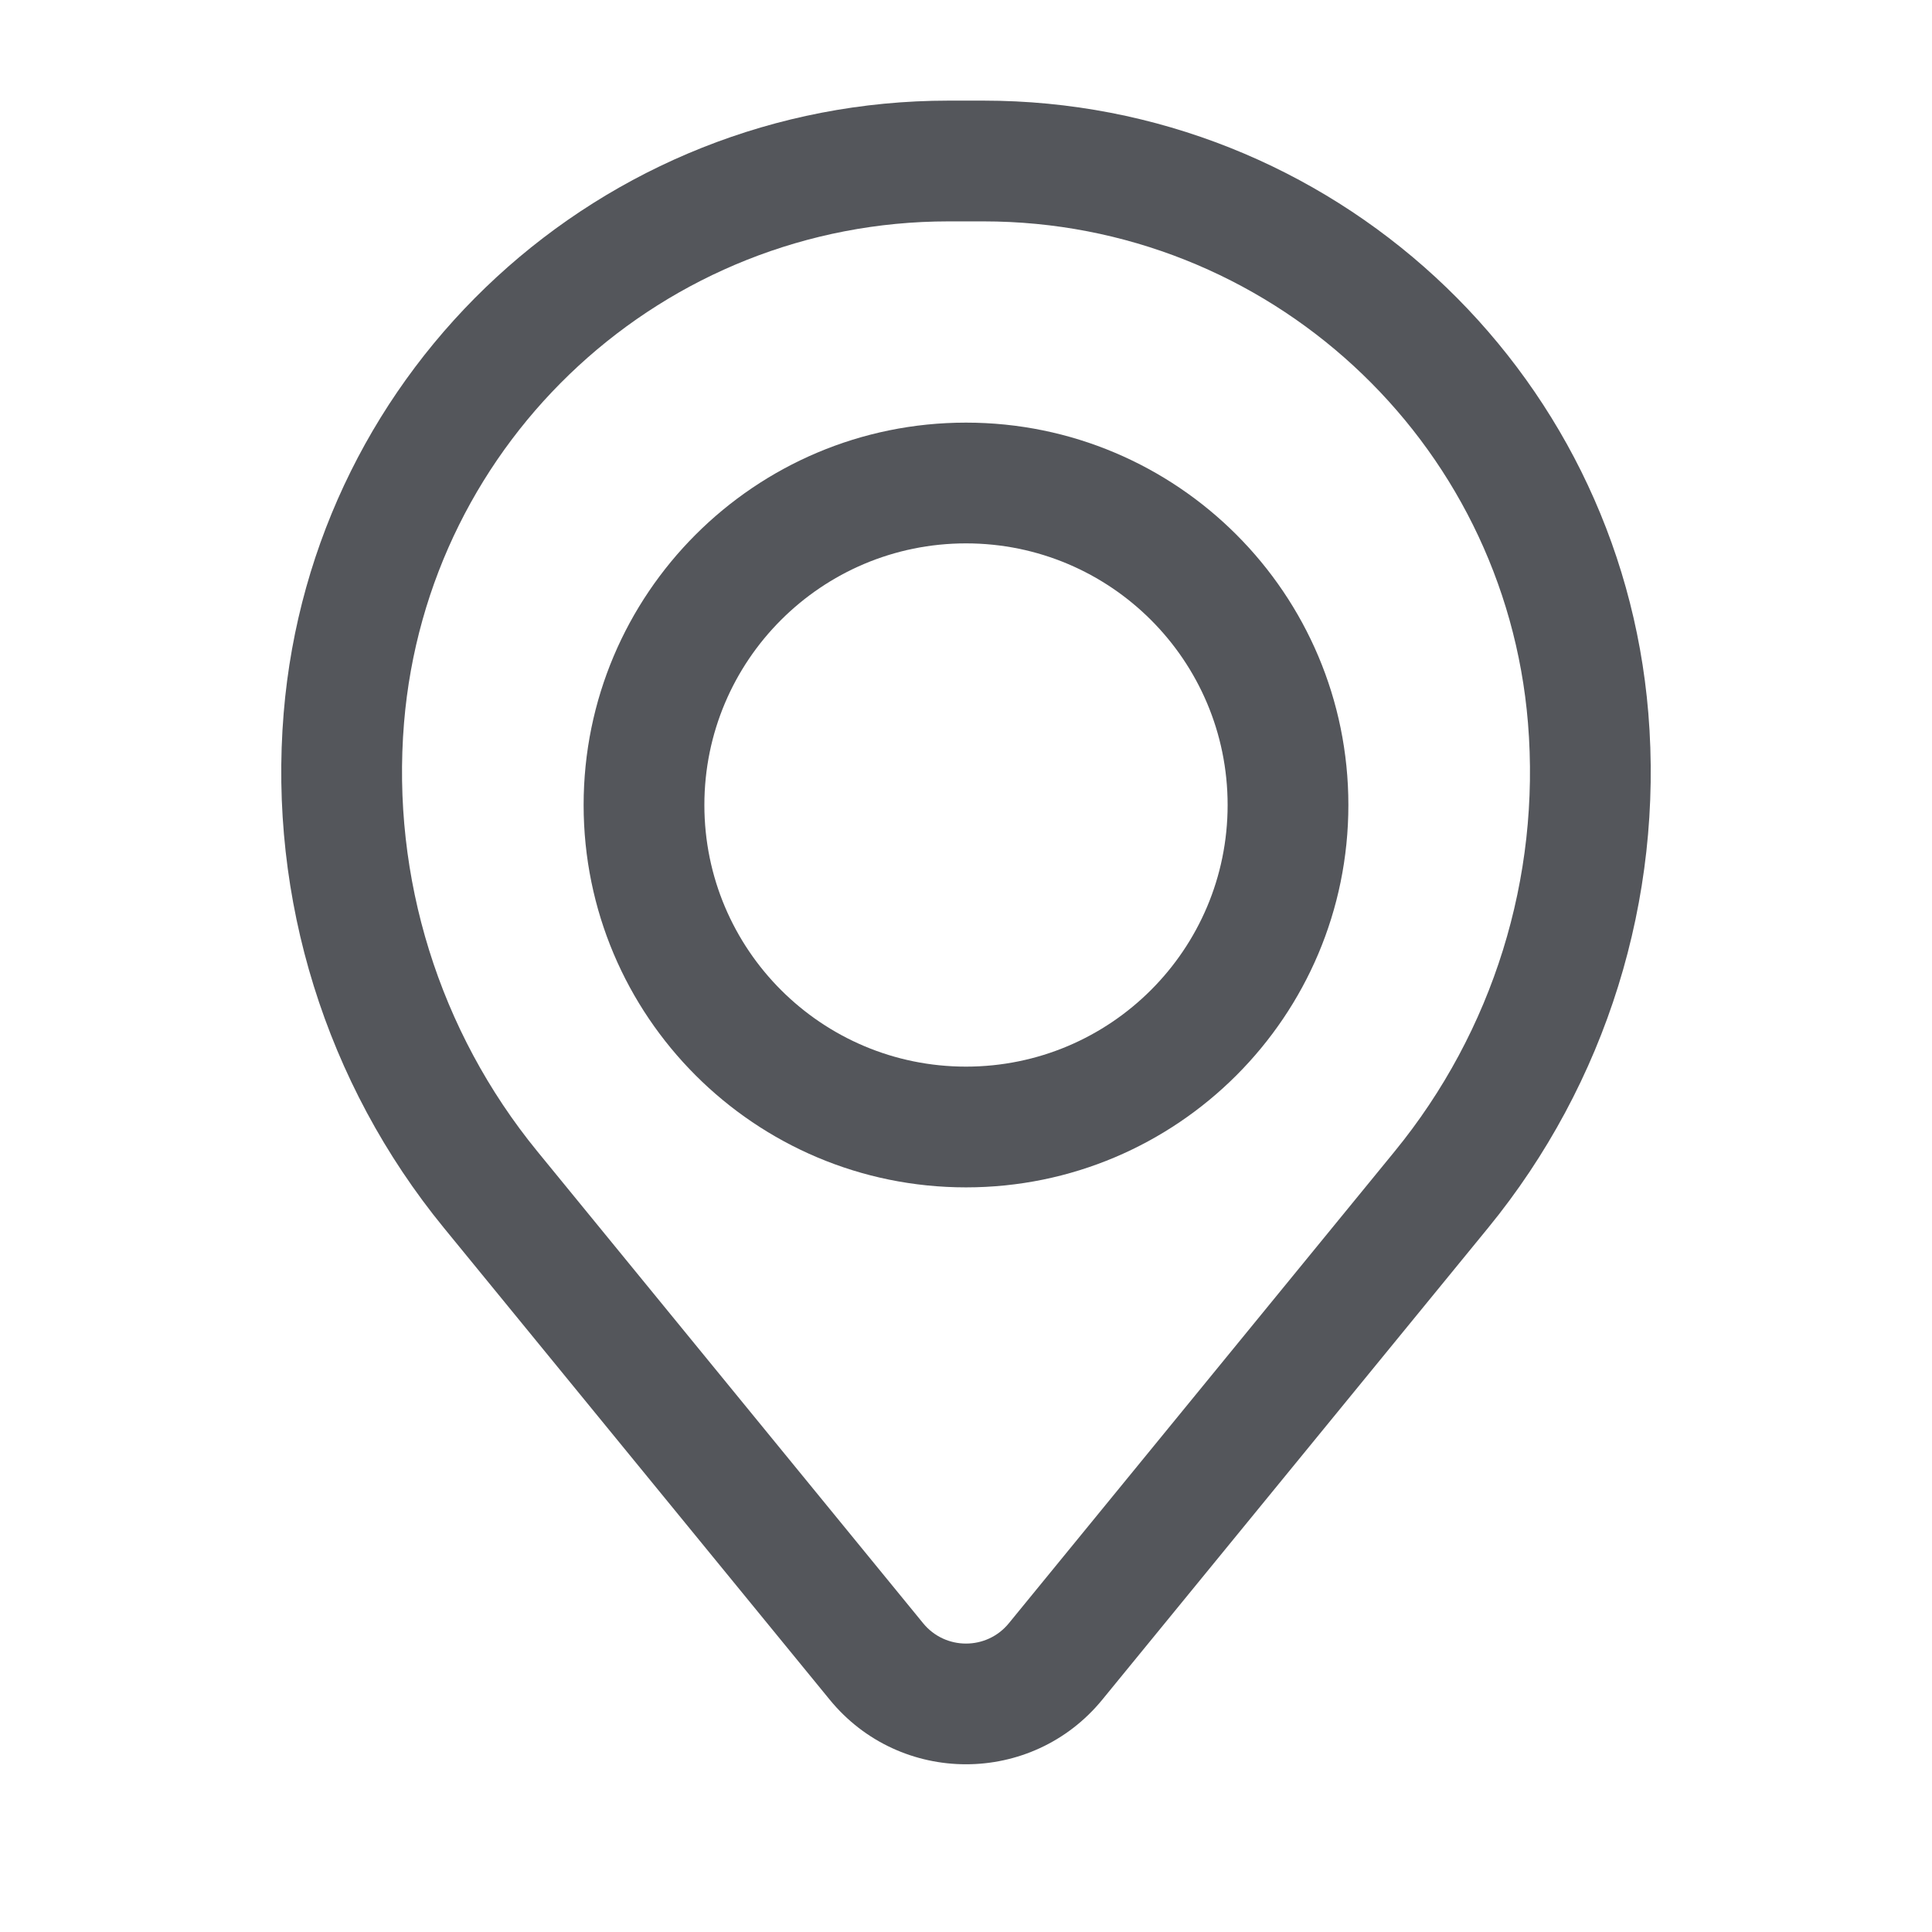
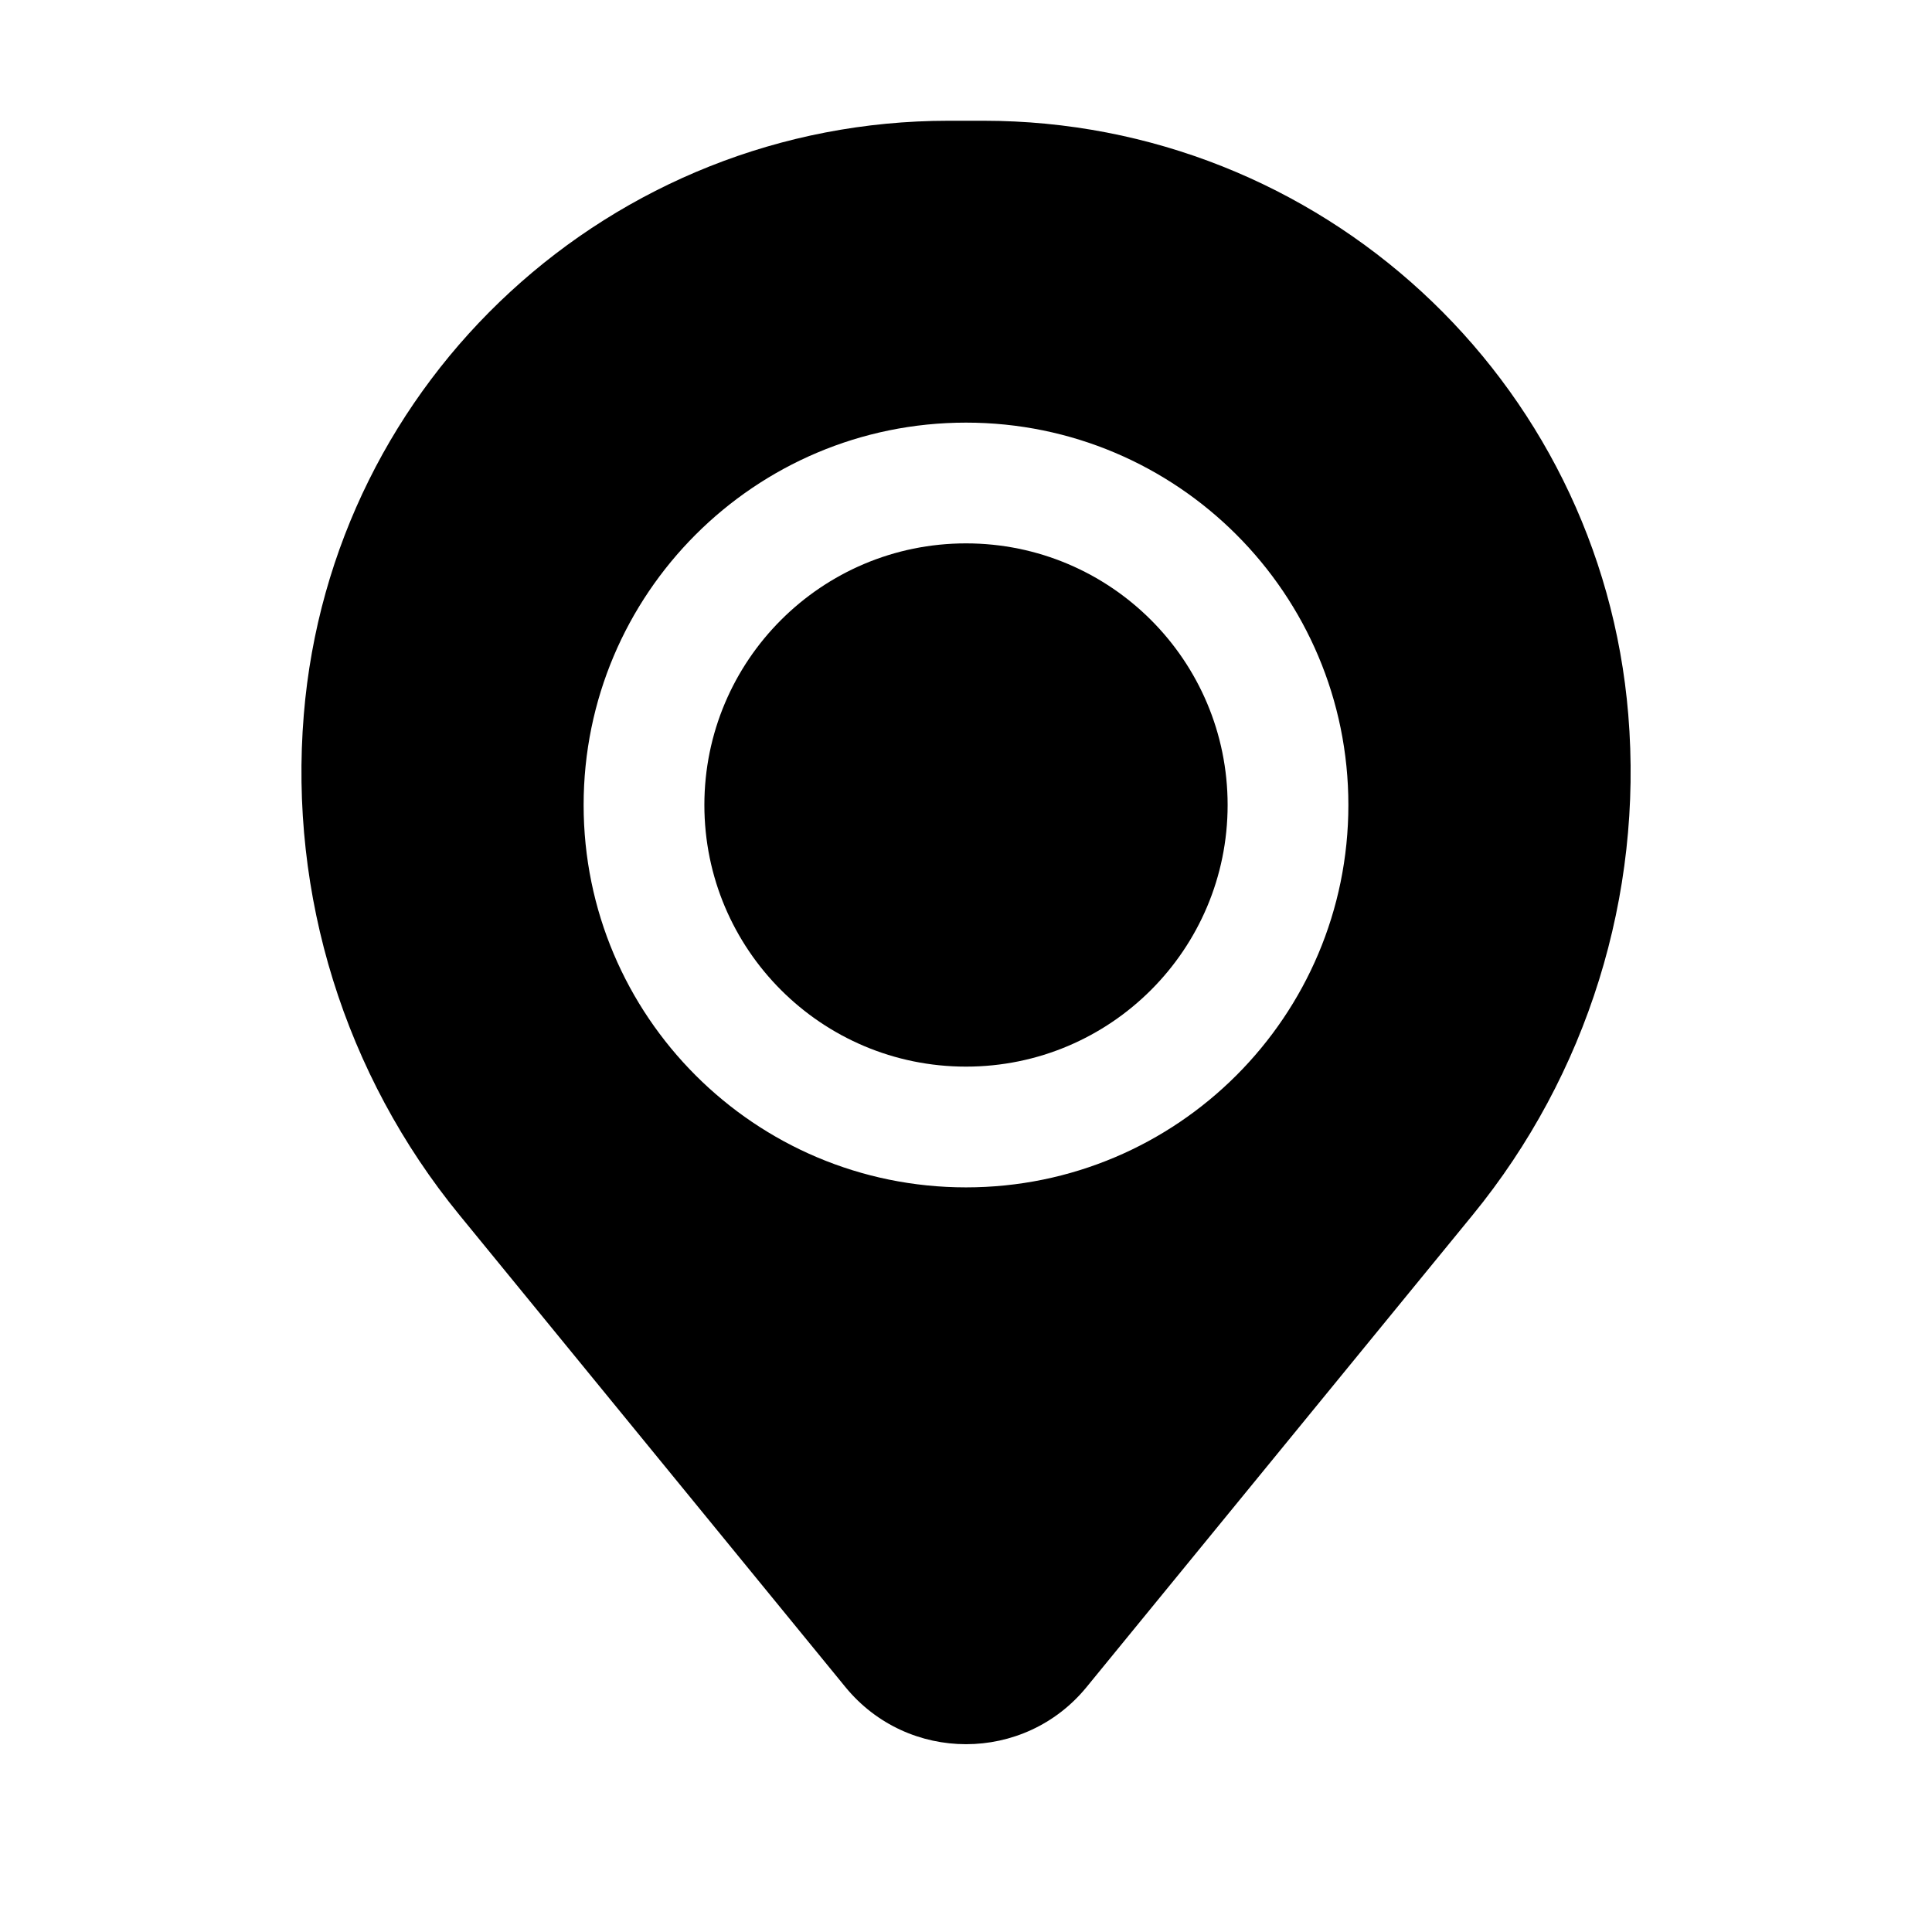
<svg xmlns="http://www.w3.org/2000/svg" width="24" height="24" viewBox="0 0 24 24" fill="none">
-   <path fill-rule="evenodd" clip-rule="evenodd" d="M7.25 10C7.25 7.377 9.377 5.25 12 5.25C14.623 5.25 16.75 7.377 16.75 10C16.75 12.623 14.623 14.75 12 14.75C9.377 14.75 7.25 12.623 7.25 10ZM12 6.75C10.205 6.75 8.75 8.205 8.75 10C8.75 11.795 10.205 13.25 12 13.25C13.795 13.25 15.25 11.795 15.25 10C15.25 8.205 13.795 6.75 12 6.75Z" fill="#54565B" />
-   <path fill-rule="evenodd" clip-rule="evenodd" d="M3.524 8.857C3.879 4.558 7.471 1.25 11.784 1.25H12.216C16.529 1.25 20.121 4.558 20.476 8.857C20.666 11.166 19.953 13.459 18.486 15.253L13.693 21.114C12.818 22.184 11.182 22.184 10.307 21.114L5.514 15.253C4.047 13.459 3.334 11.166 3.524 8.857ZM11.784 2.75C8.252 2.75 5.31 5.459 5.019 8.98C4.861 10.902 5.455 12.81 6.675 14.303L11.468 20.165C11.743 20.501 12.257 20.501 12.532 20.165L17.325 14.303C18.546 12.81 19.139 10.902 18.981 8.98C18.691 5.459 15.748 2.75 12.216 2.75H11.784Z" fill="#54565B" />
+   <path d="M8.75 10C8.75 8.205 10.205 6.75 12 6.75C13.795 6.75 15.25 8.205 15.25 10C15.25 11.795 13.795 13.25 12 13.25C10.205 13.25 8.75 11.795 8.75 10Z" fill="black" />
+   <path fill-rule="evenodd" clip-rule="evenodd" d="M3.774 8.877C4.117 4.708 7.601 1.5 11.784 1.5H12.216C16.399 1.5 19.883 4.708 20.227 8.877C20.412 11.122 19.718 13.351 18.293 15.094L13.499 20.956C12.725 21.904 11.276 21.904 10.501 20.956L5.708 15.094C4.282 13.351 3.589 11.122 3.774 8.877ZM12 5.25C9.377 5.25 7.25 7.377 7.25 10C7.25 12.623 9.377 14.75 12 14.75C14.623 14.75 16.75 12.623 16.75 10C16.75 7.377 14.623 5.25 12 5.25Z" fill="black" />
</svg>
